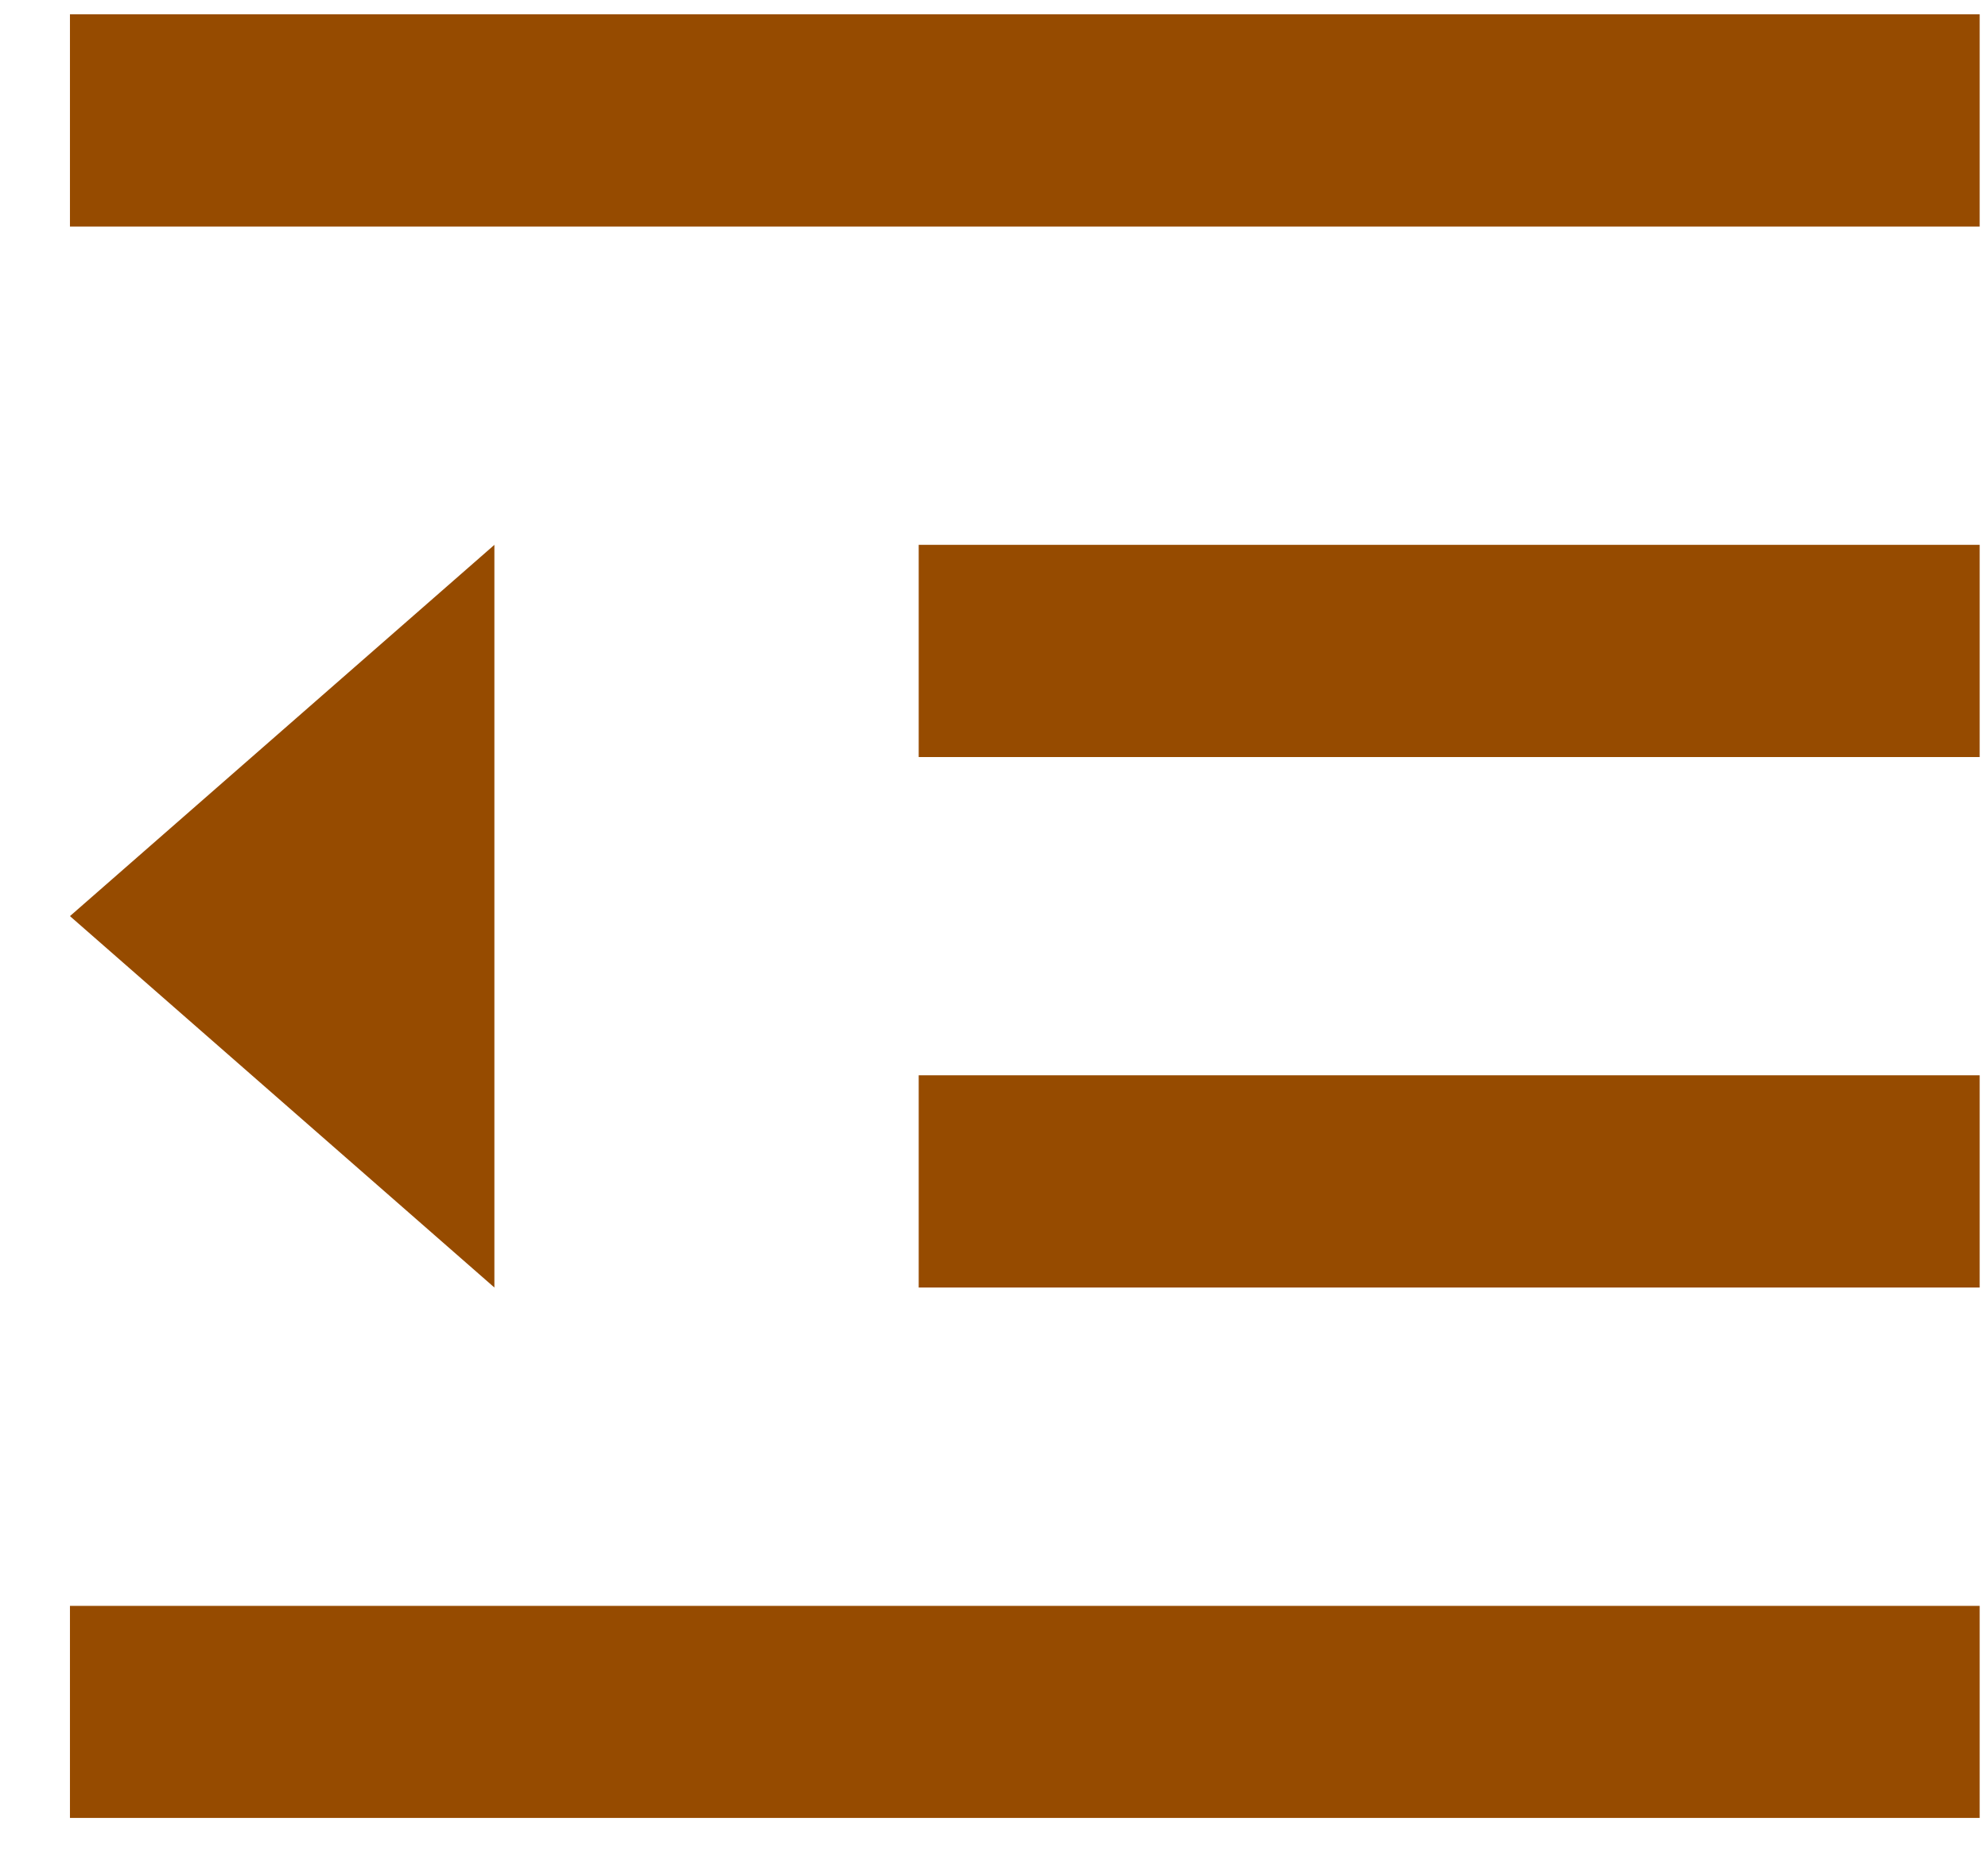
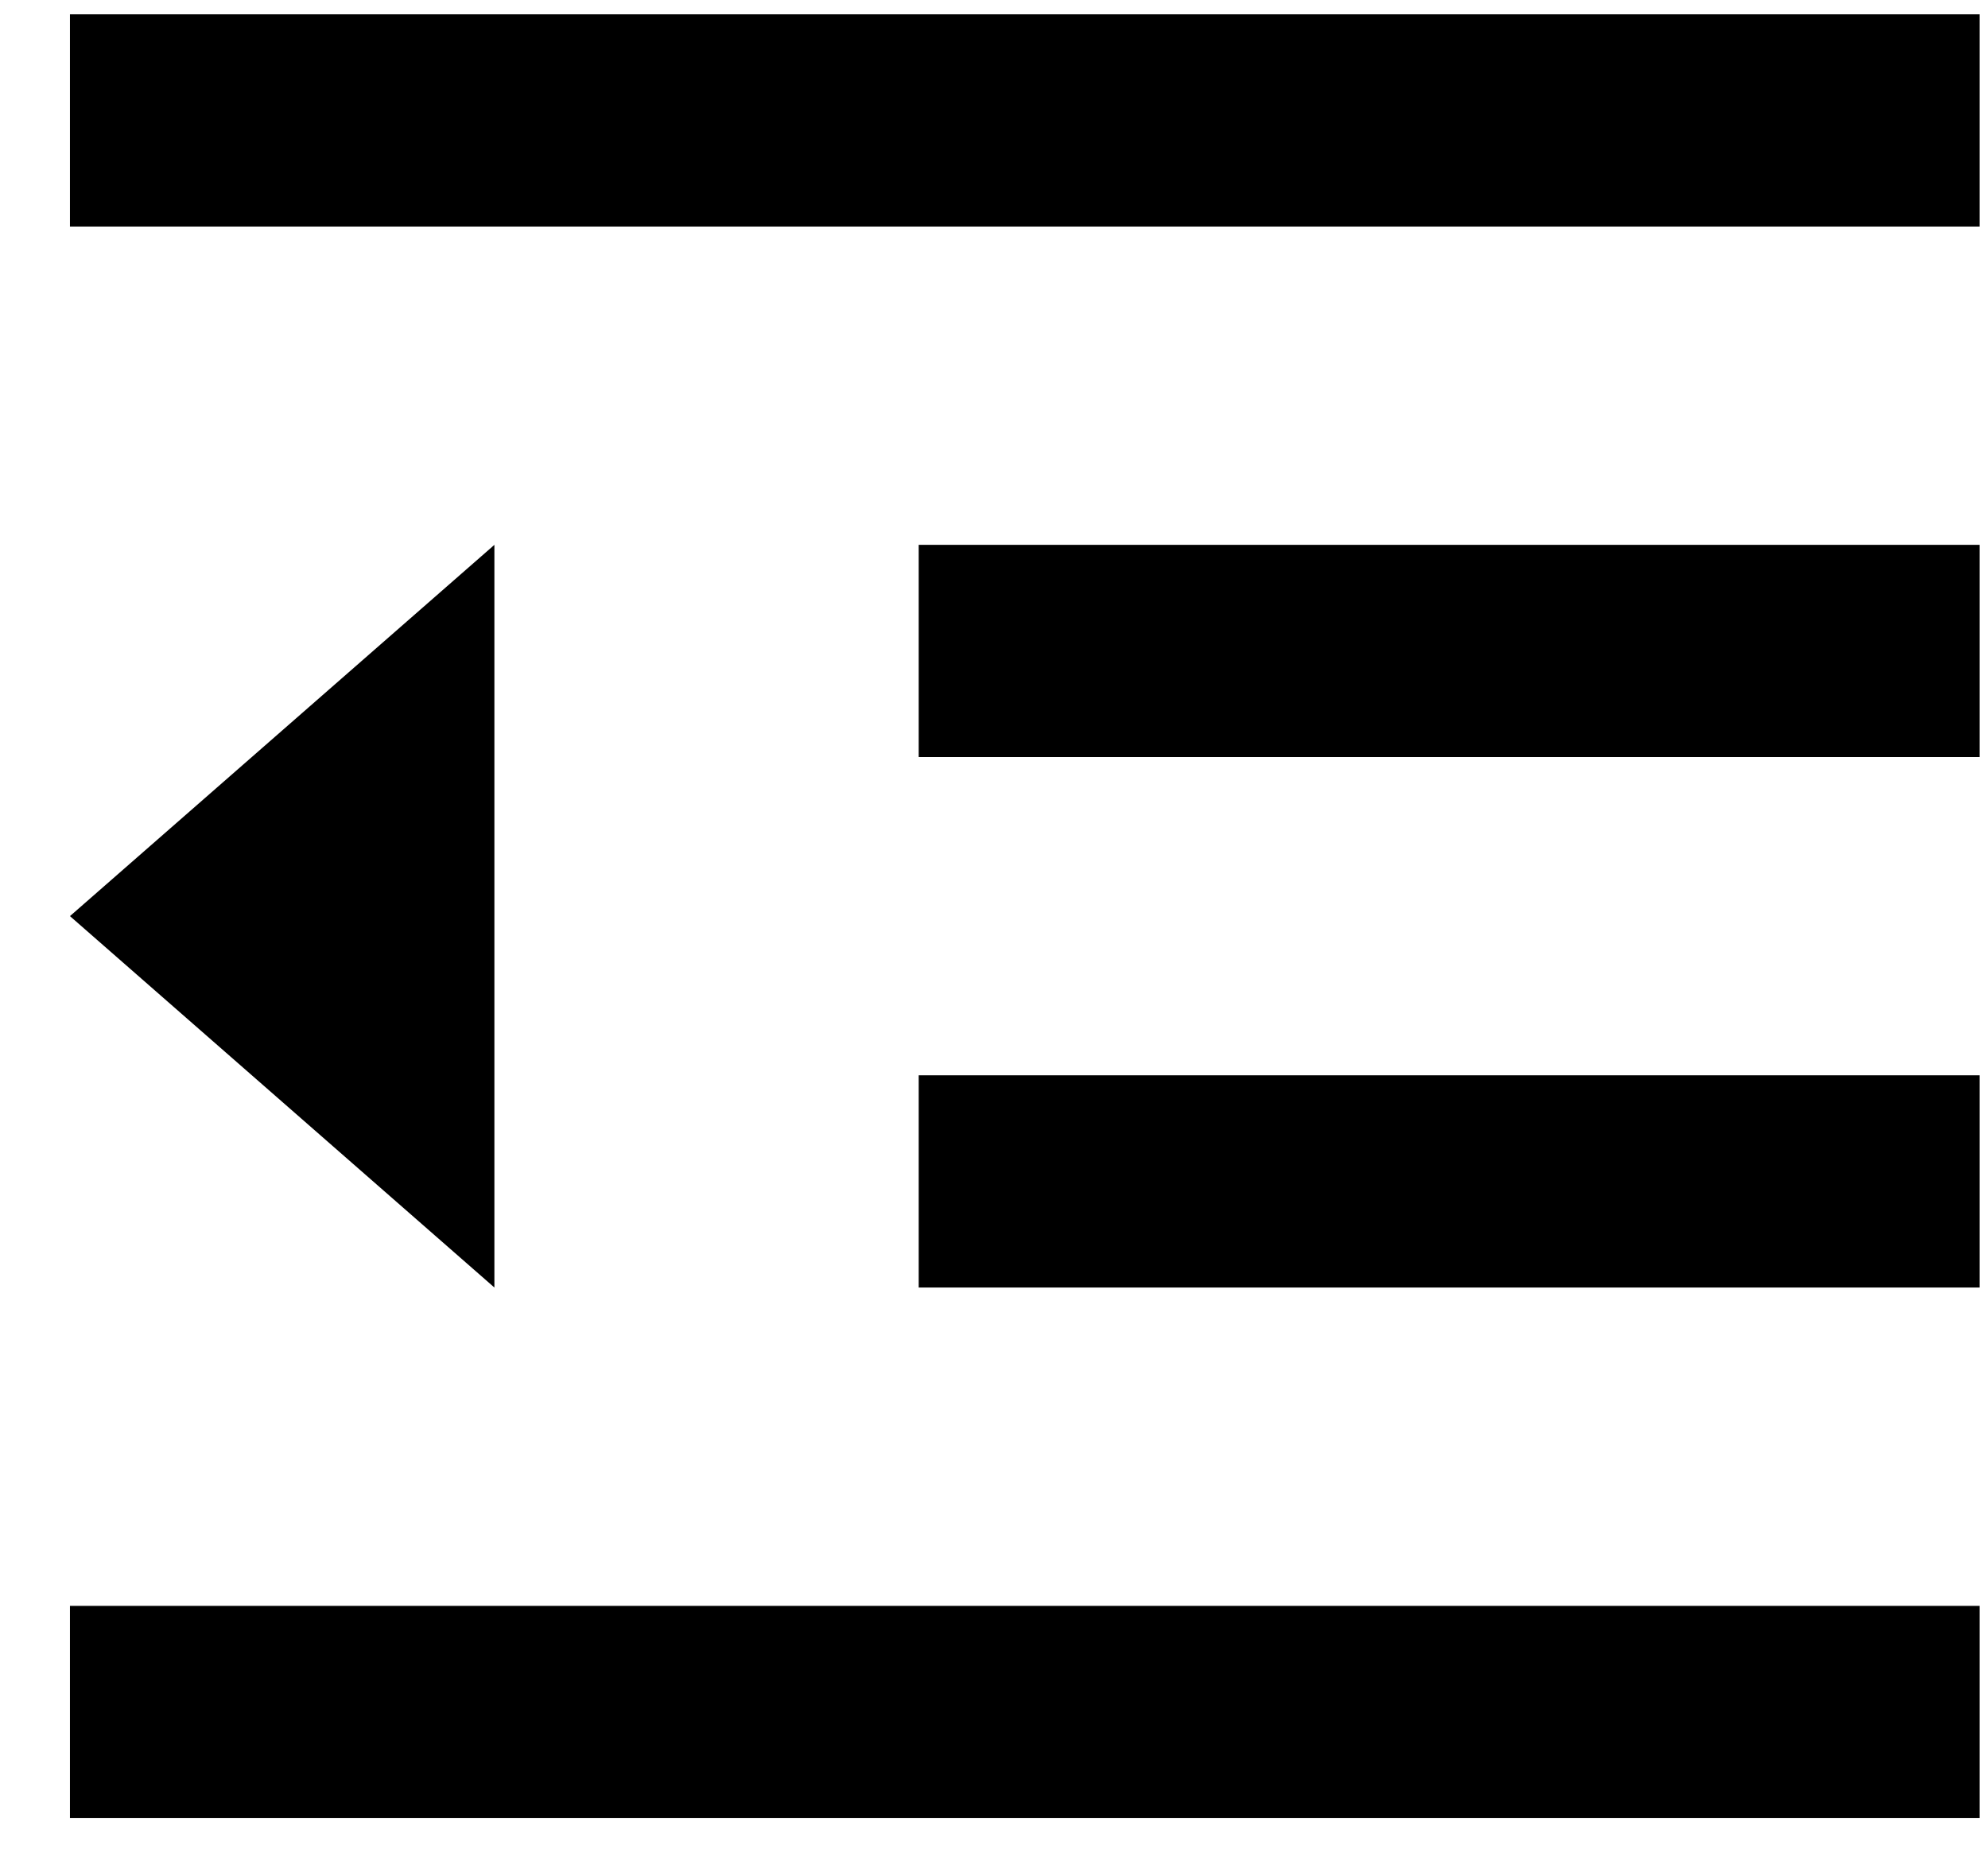
<svg xmlns="http://www.w3.org/2000/svg" width="16" height="15" viewBox="0 0 16 15" fill="none">
-   <path d="M0.563 0.115H15.933V1.823H0.563V0.115ZM0.563 12.924H15.933V14.631H0.563V12.924ZM7.394 8.654H15.933V10.362H7.394V8.654ZM7.394 4.385H15.933V6.093H7.394V4.385ZM0.563 7.373L3.979 4.385V10.362L0.563 7.373Z" fill="#964B00 " />
+   <path d="M0.563 0.115H15.933V1.823H0.563V0.115ZM0.563 12.924H15.933V14.631H0.563V12.924ZM7.394 8.654H15.933V10.362H7.394V8.654ZM7.394 4.385H15.933V6.093H7.394V4.385ZM0.563 7.373L3.979 4.385V10.362L0.563 7.373Z" fill="#000 " />
</svg>
